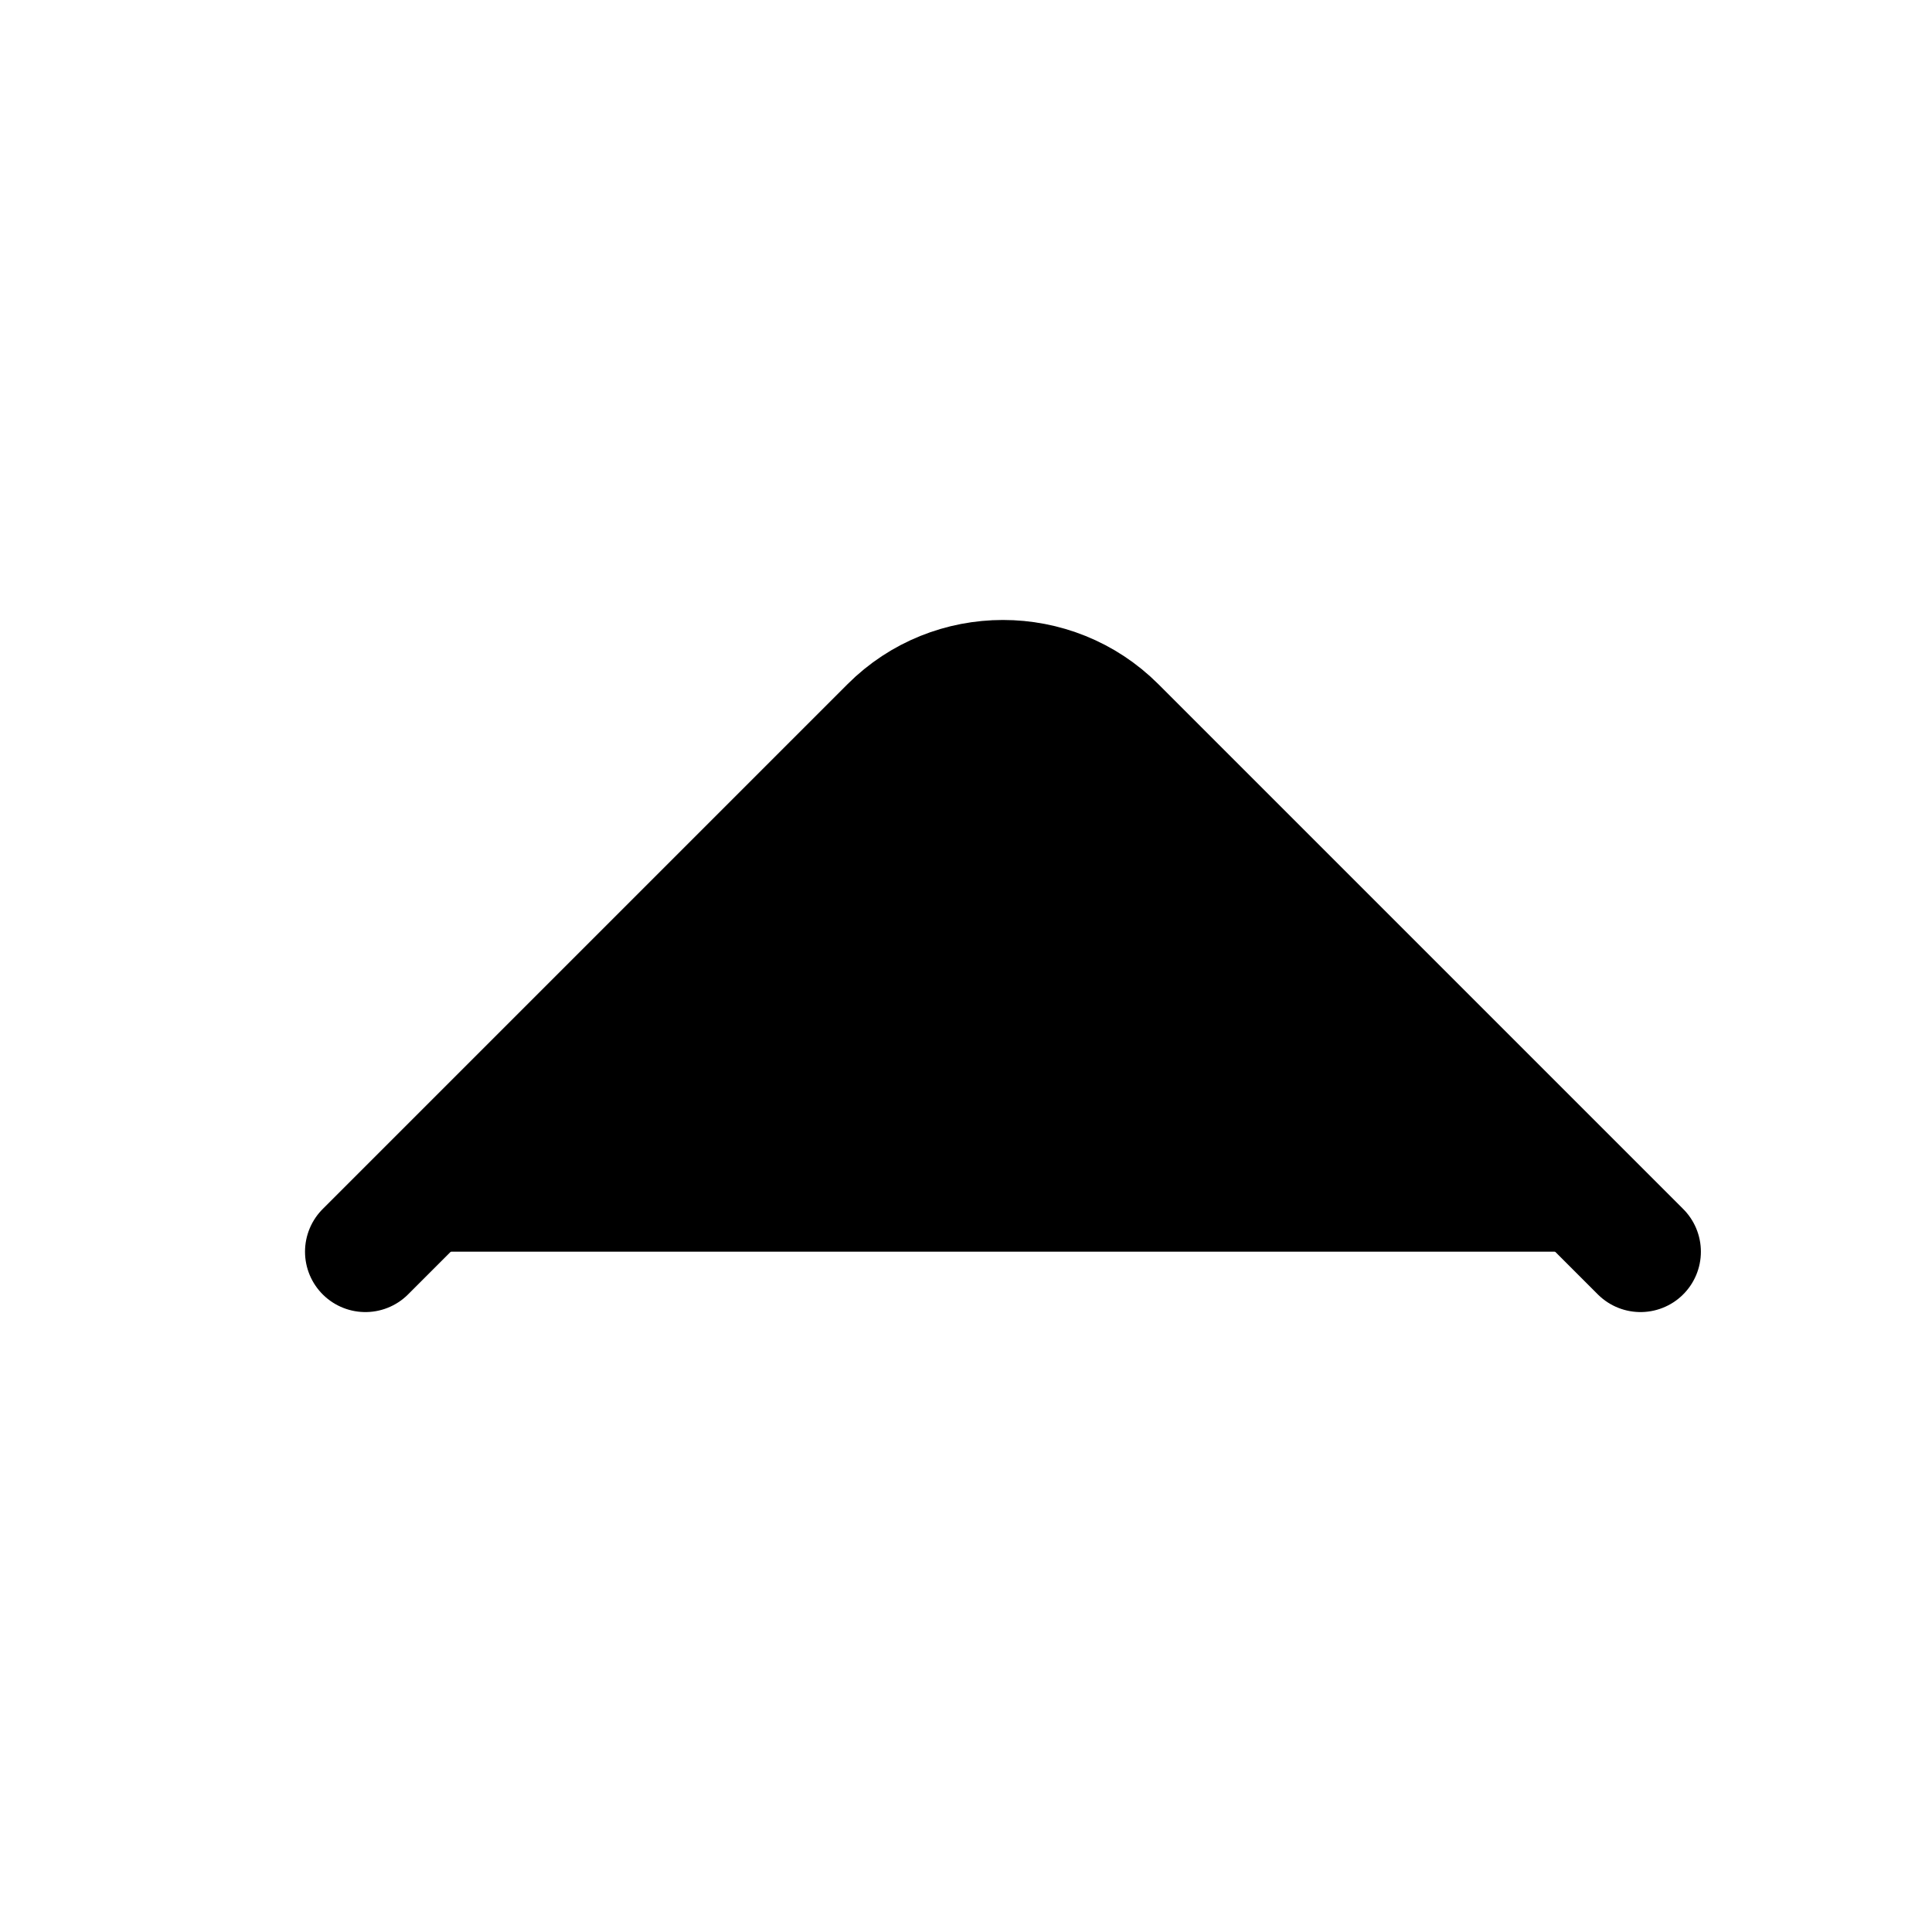
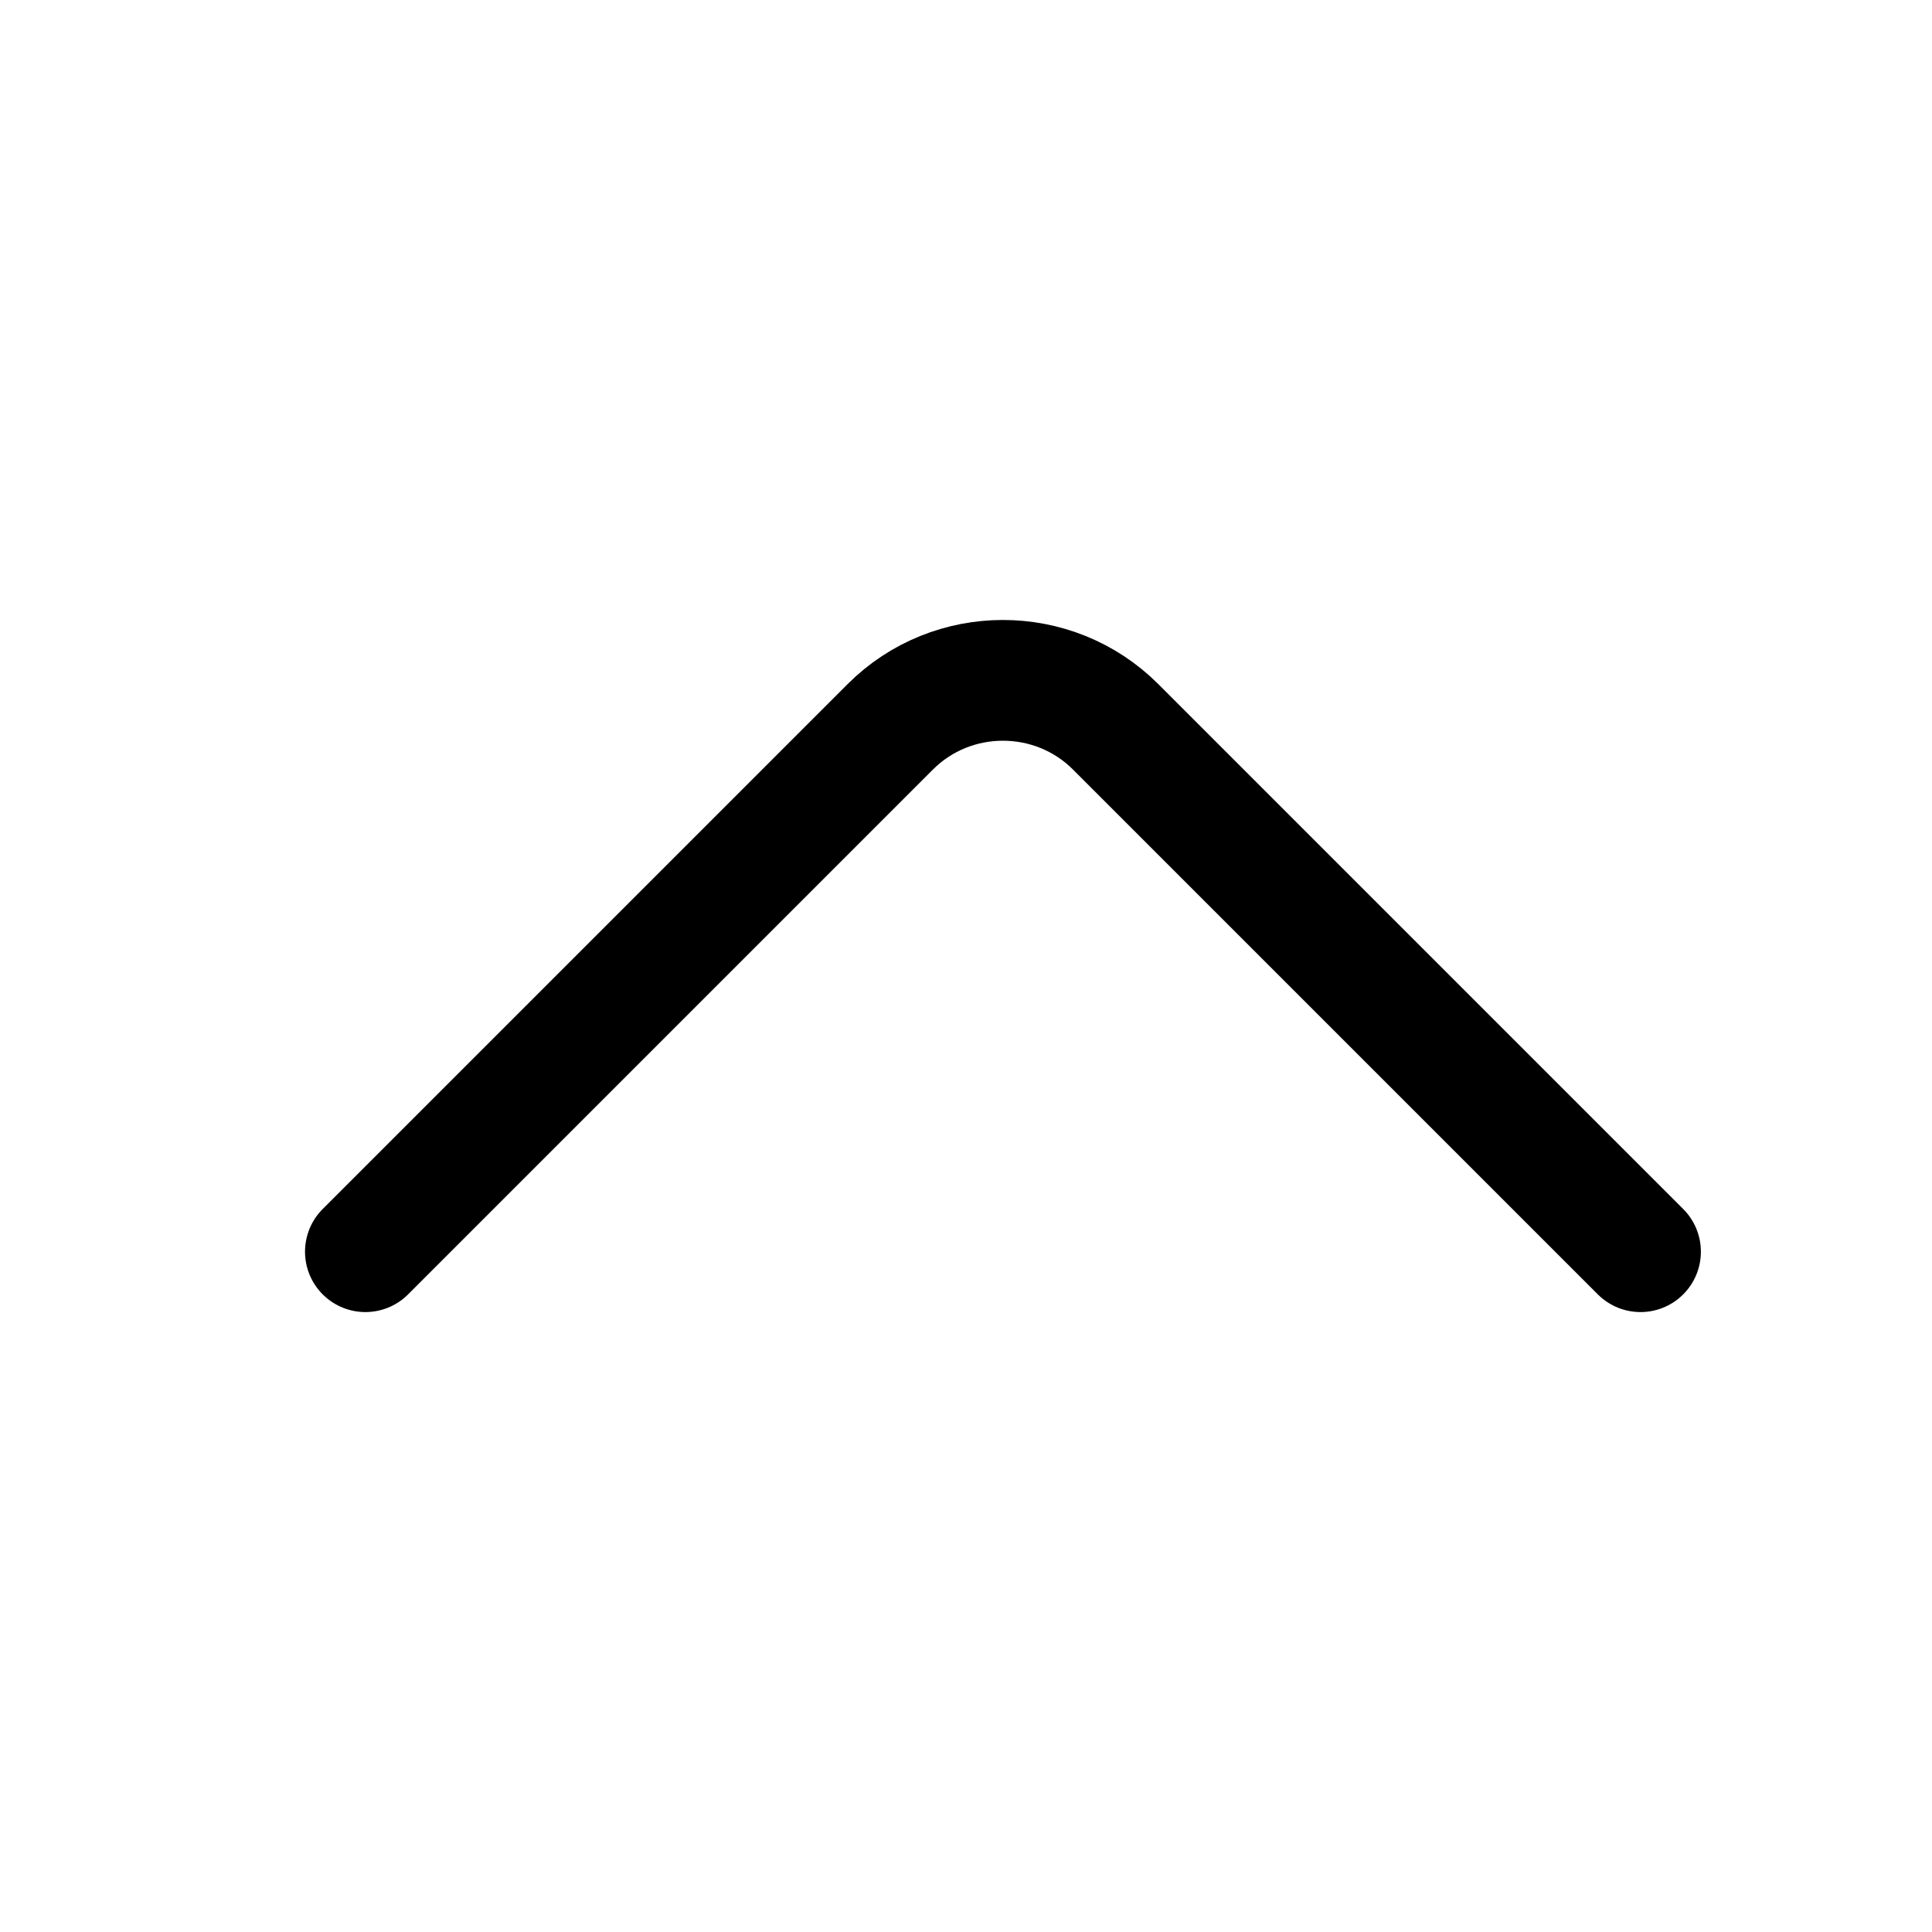
- <svg xmlns="http://www.w3.org/2000/svg" width="24" height="24" viewBox="0 0 24 24" fill="currentColor">
+ <svg xmlns="http://www.w3.org/2000/svg" width="24" height="24" viewBox="0 0 24 24" fill="none">
  <path d="M20.379 15.549L13.859 9.029C13.089 8.259 11.829 8.259 11.059 9.029L4.539 15.549" stroke="currentColor" stroke-width="1.5" stroke-miterlimit="10" stroke-linecap="round" stroke-linejoin="round" />
</svg>
